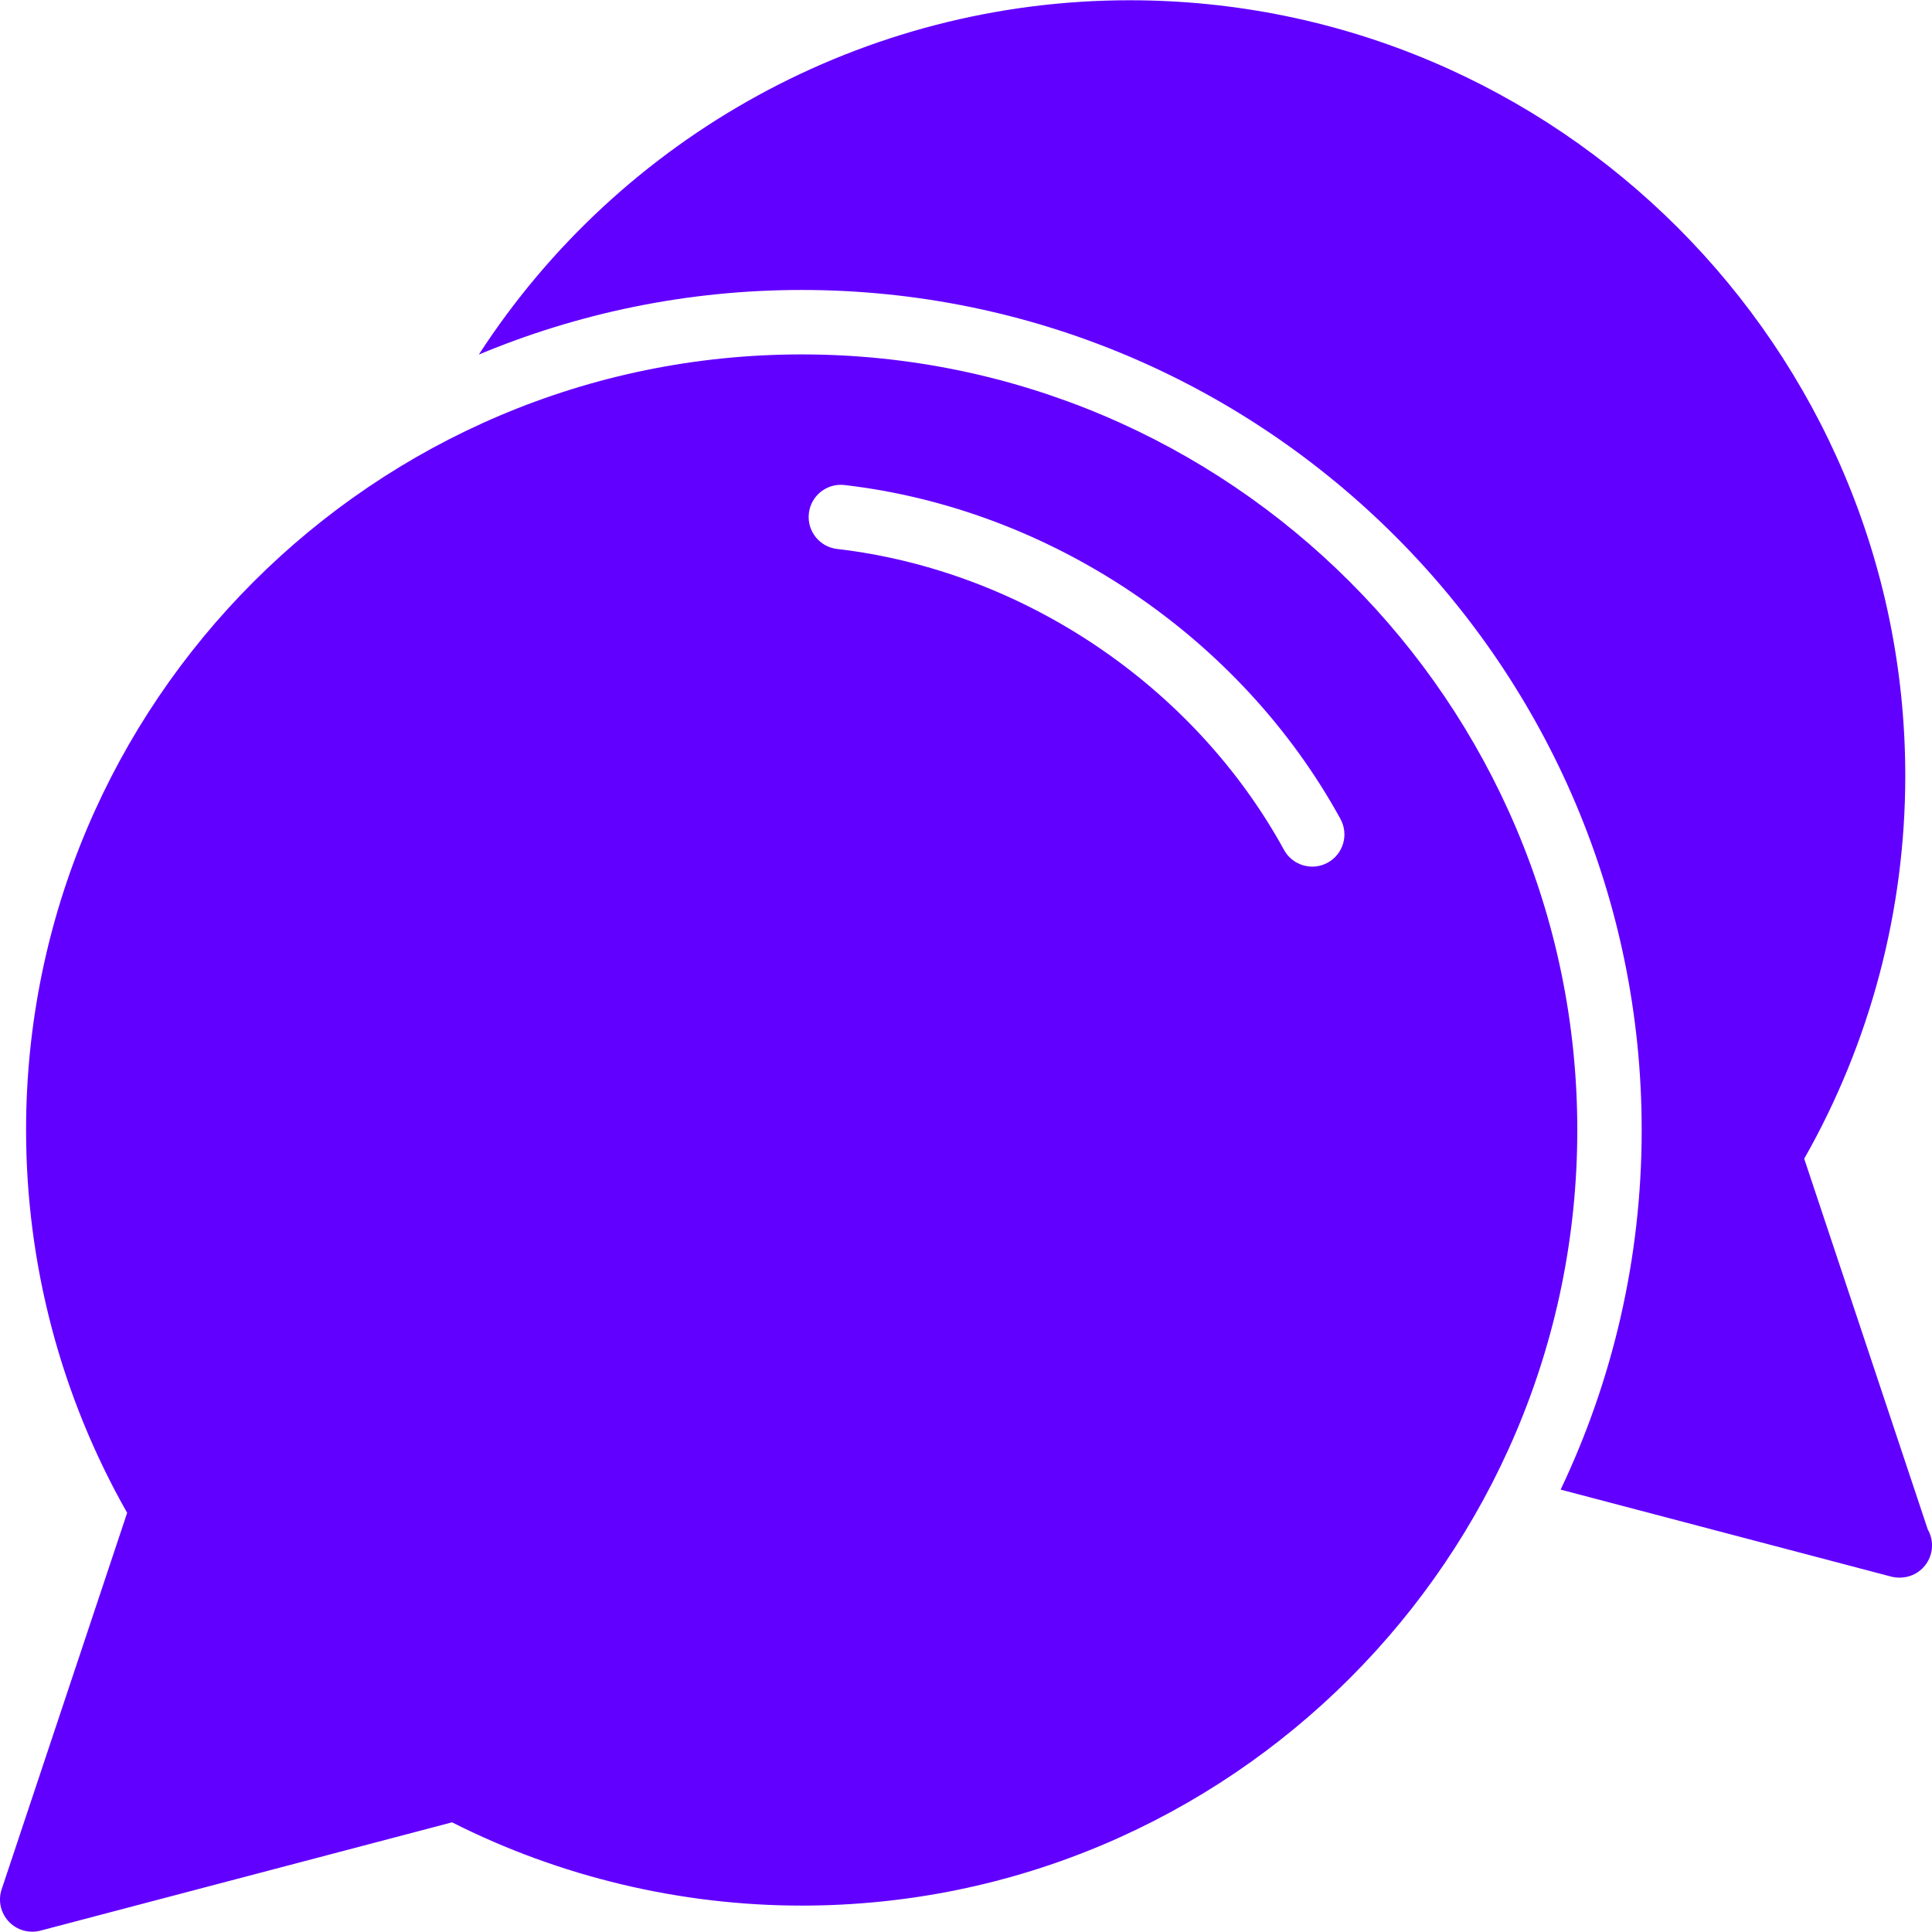
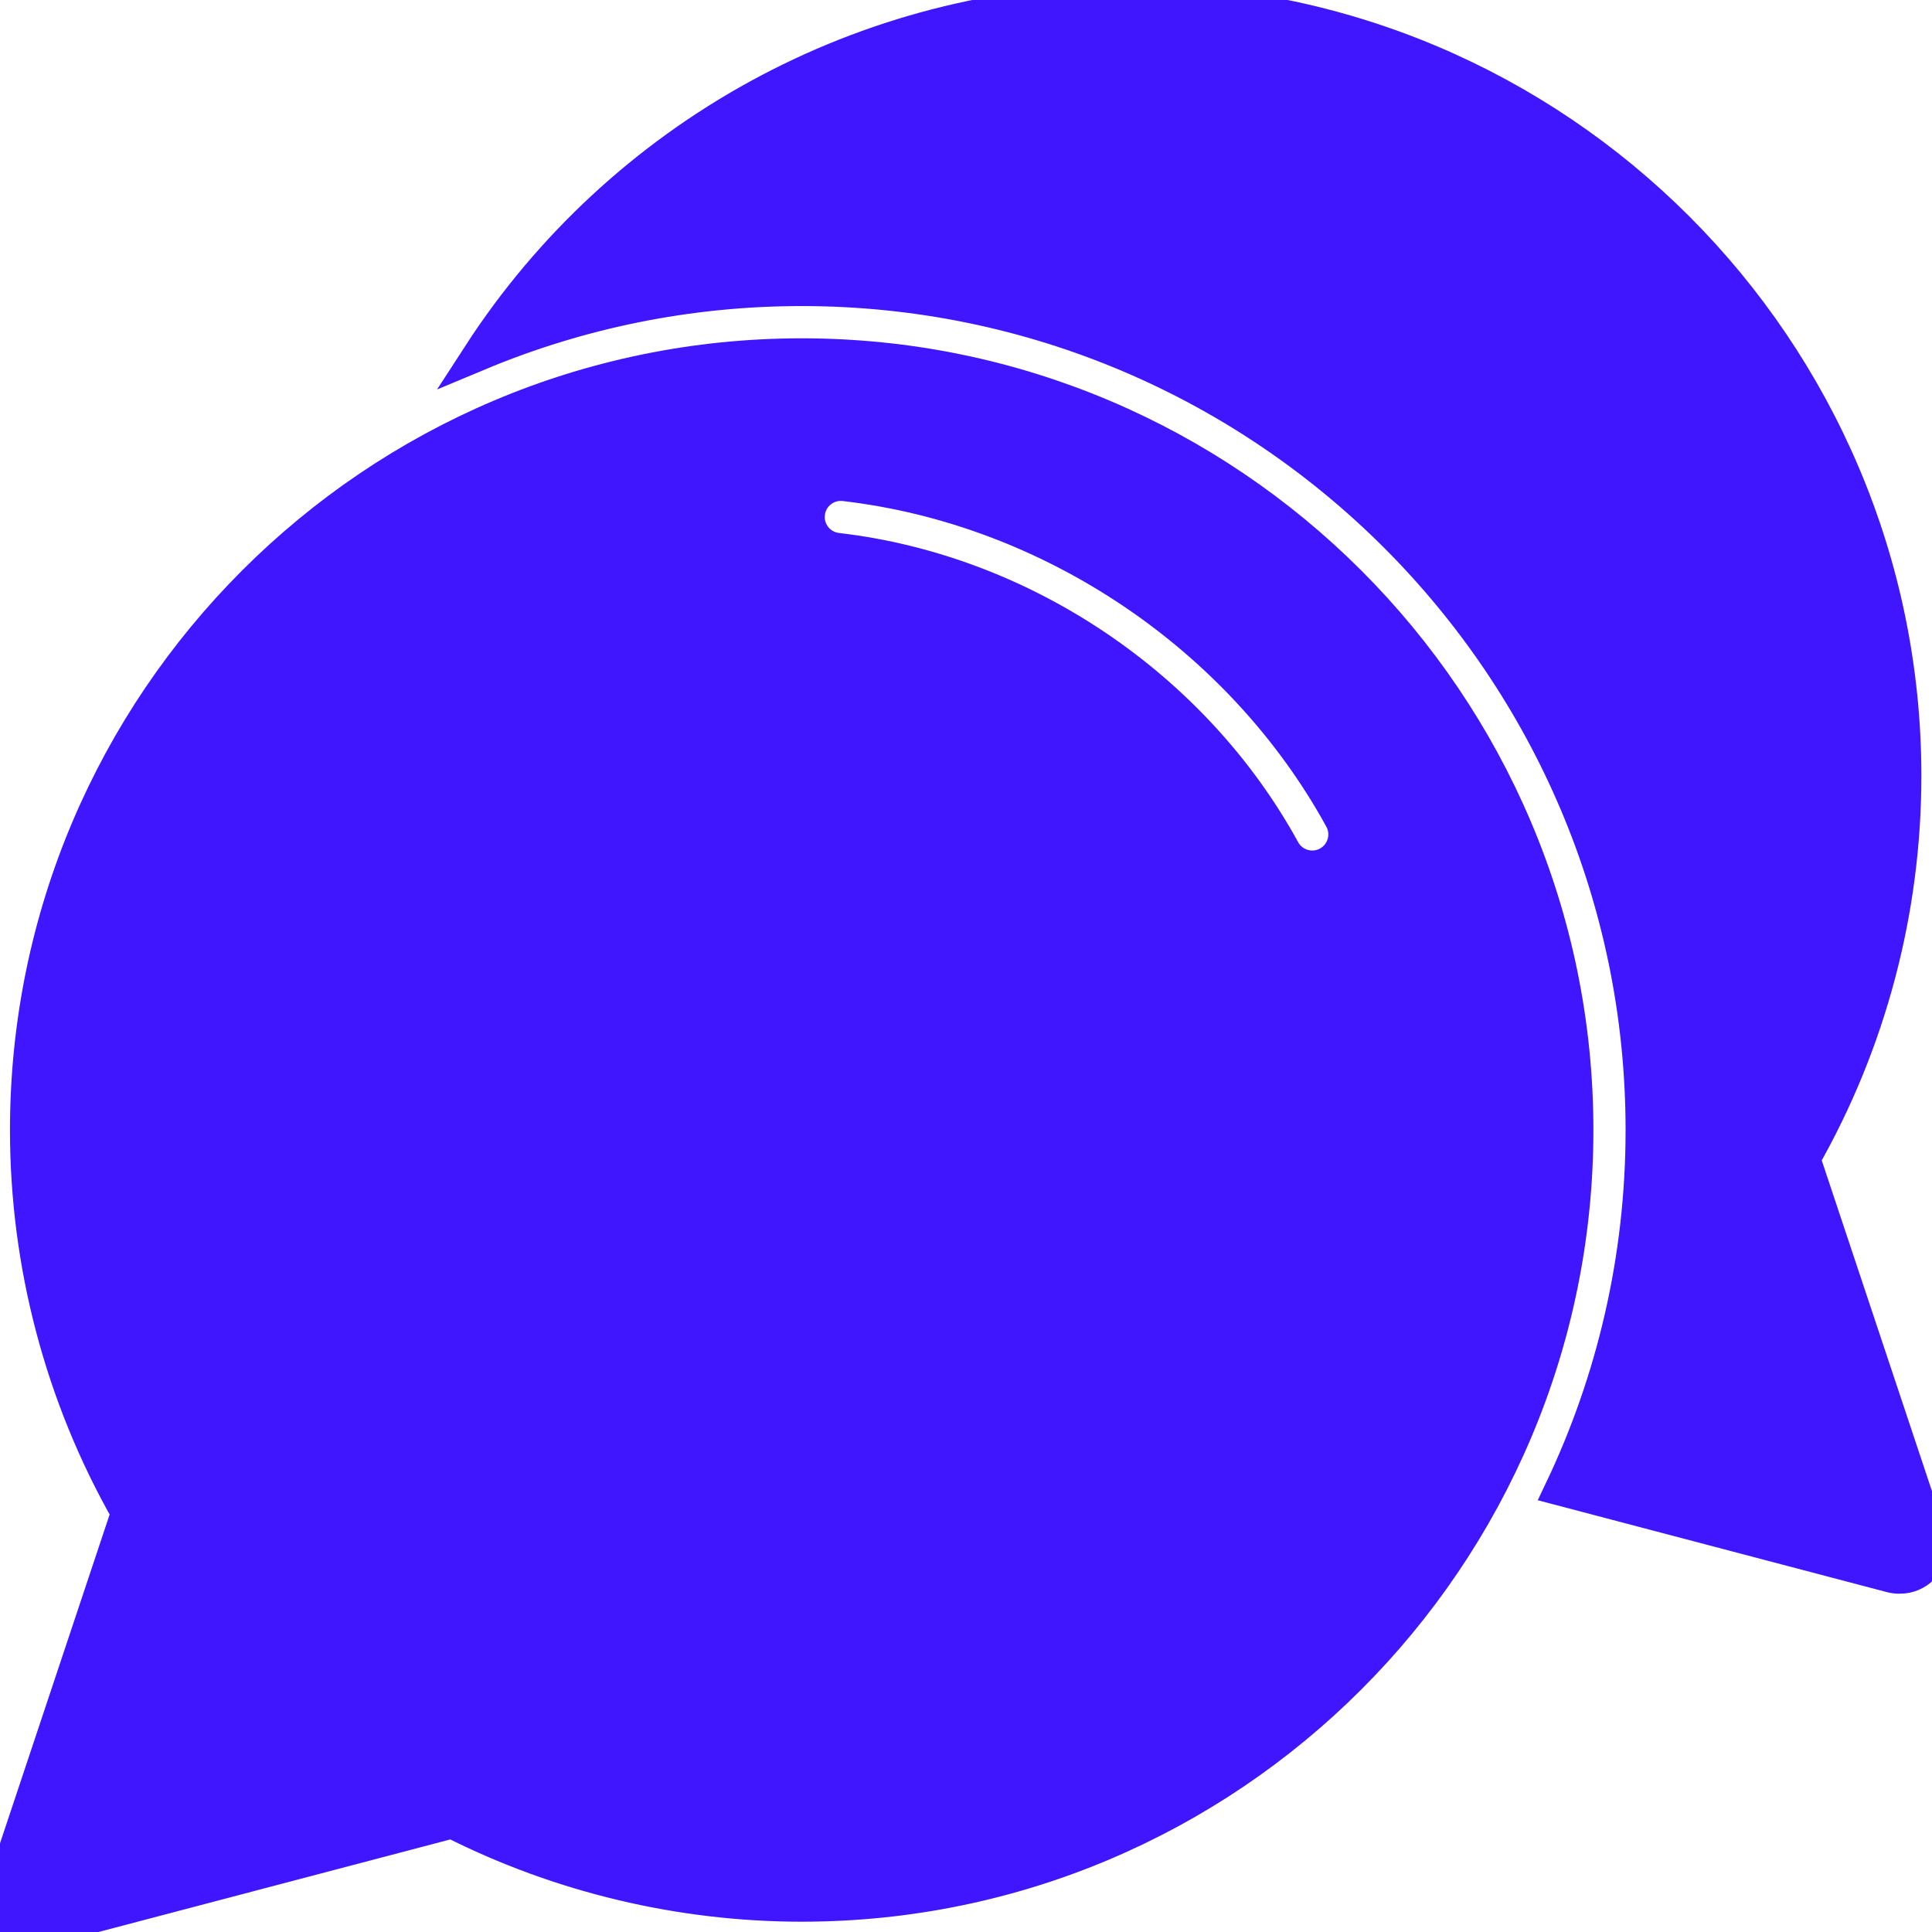
- <svg xmlns="http://www.w3.org/2000/svg" fill="#6200ff" height="50px" width="50px" version="1.1" id="Capa_1" viewBox="0 0 60.019 60.019" xml:space="preserve">
+ <svg xmlns="http://www.w3.org/2000/svg" fill="#4015ff" height="200px" width="200px" version="1.1" id="Capa_1" viewBox="0 0 60.019 60.019" xml:space="preserve" stroke="#4015ff">
  <g id="SVGRepo_bgCarrier" stroke-width="0" />
  <g id="SVGRepo_tracerCarrier" stroke-linecap="round" stroke-linejoin="round" />
  <g id="SVGRepo_iconCarrier">
    <g>
      <path d="M59.888,47.514l-3.839-11.518c2.056-3.615,3.14-7.716,3.14-11.893c0-13.286-10.809-24.095-24.095-24.095 c-8.242,0-15.824,4.223-20.219,11.007c3.089-1.291,6.477-2.007,10.029-2.007C39.294,9.01,51,20.716,51,35.104 c0,3.996-0.905,7.783-2.518,11.172l10.263,2.701c0.085,0.022,0.17,0.033,0.255,0.033c0.006,0,0.014-0.001,0.02,0 c0.553,0,1-0.448,1-1C60.019,47.829,59.972,47.66,59.888,47.514z" />
      <path d="M24.905,11.01C11.619,11.01,0.81,21.819,0.81,35.104c0,4.176,1.084,8.277,3.14,11.893L0.051,58.693 c-0.116,0.349-0.032,0.732,0.219,1C0.462,59.898,0.727,60.01,1,60.01c0.085,0,0.17-0.011,0.255-0.033l12.788-3.365 c3.35,1.694,7.097,2.587,10.862,2.587C38.191,59.199,49,48.39,49,35.104S38.191,11.01,24.905,11.01z M41.246,26.799 c-0.152,0.083-0.317,0.123-0.479,0.123c-0.354,0-0.696-0.188-0.878-0.519c-2.795-5.097-8.115-8.679-13.883-9.349 c-0.549-0.063-0.941-0.56-0.878-1.108c0.063-0.548,0.558-0.942,1.108-0.878c6.401,0.743,12.304,4.718,15.406,10.373 C41.908,25.926,41.73,26.534,41.246,26.799z" />
    </g>
  </g>
</svg>
